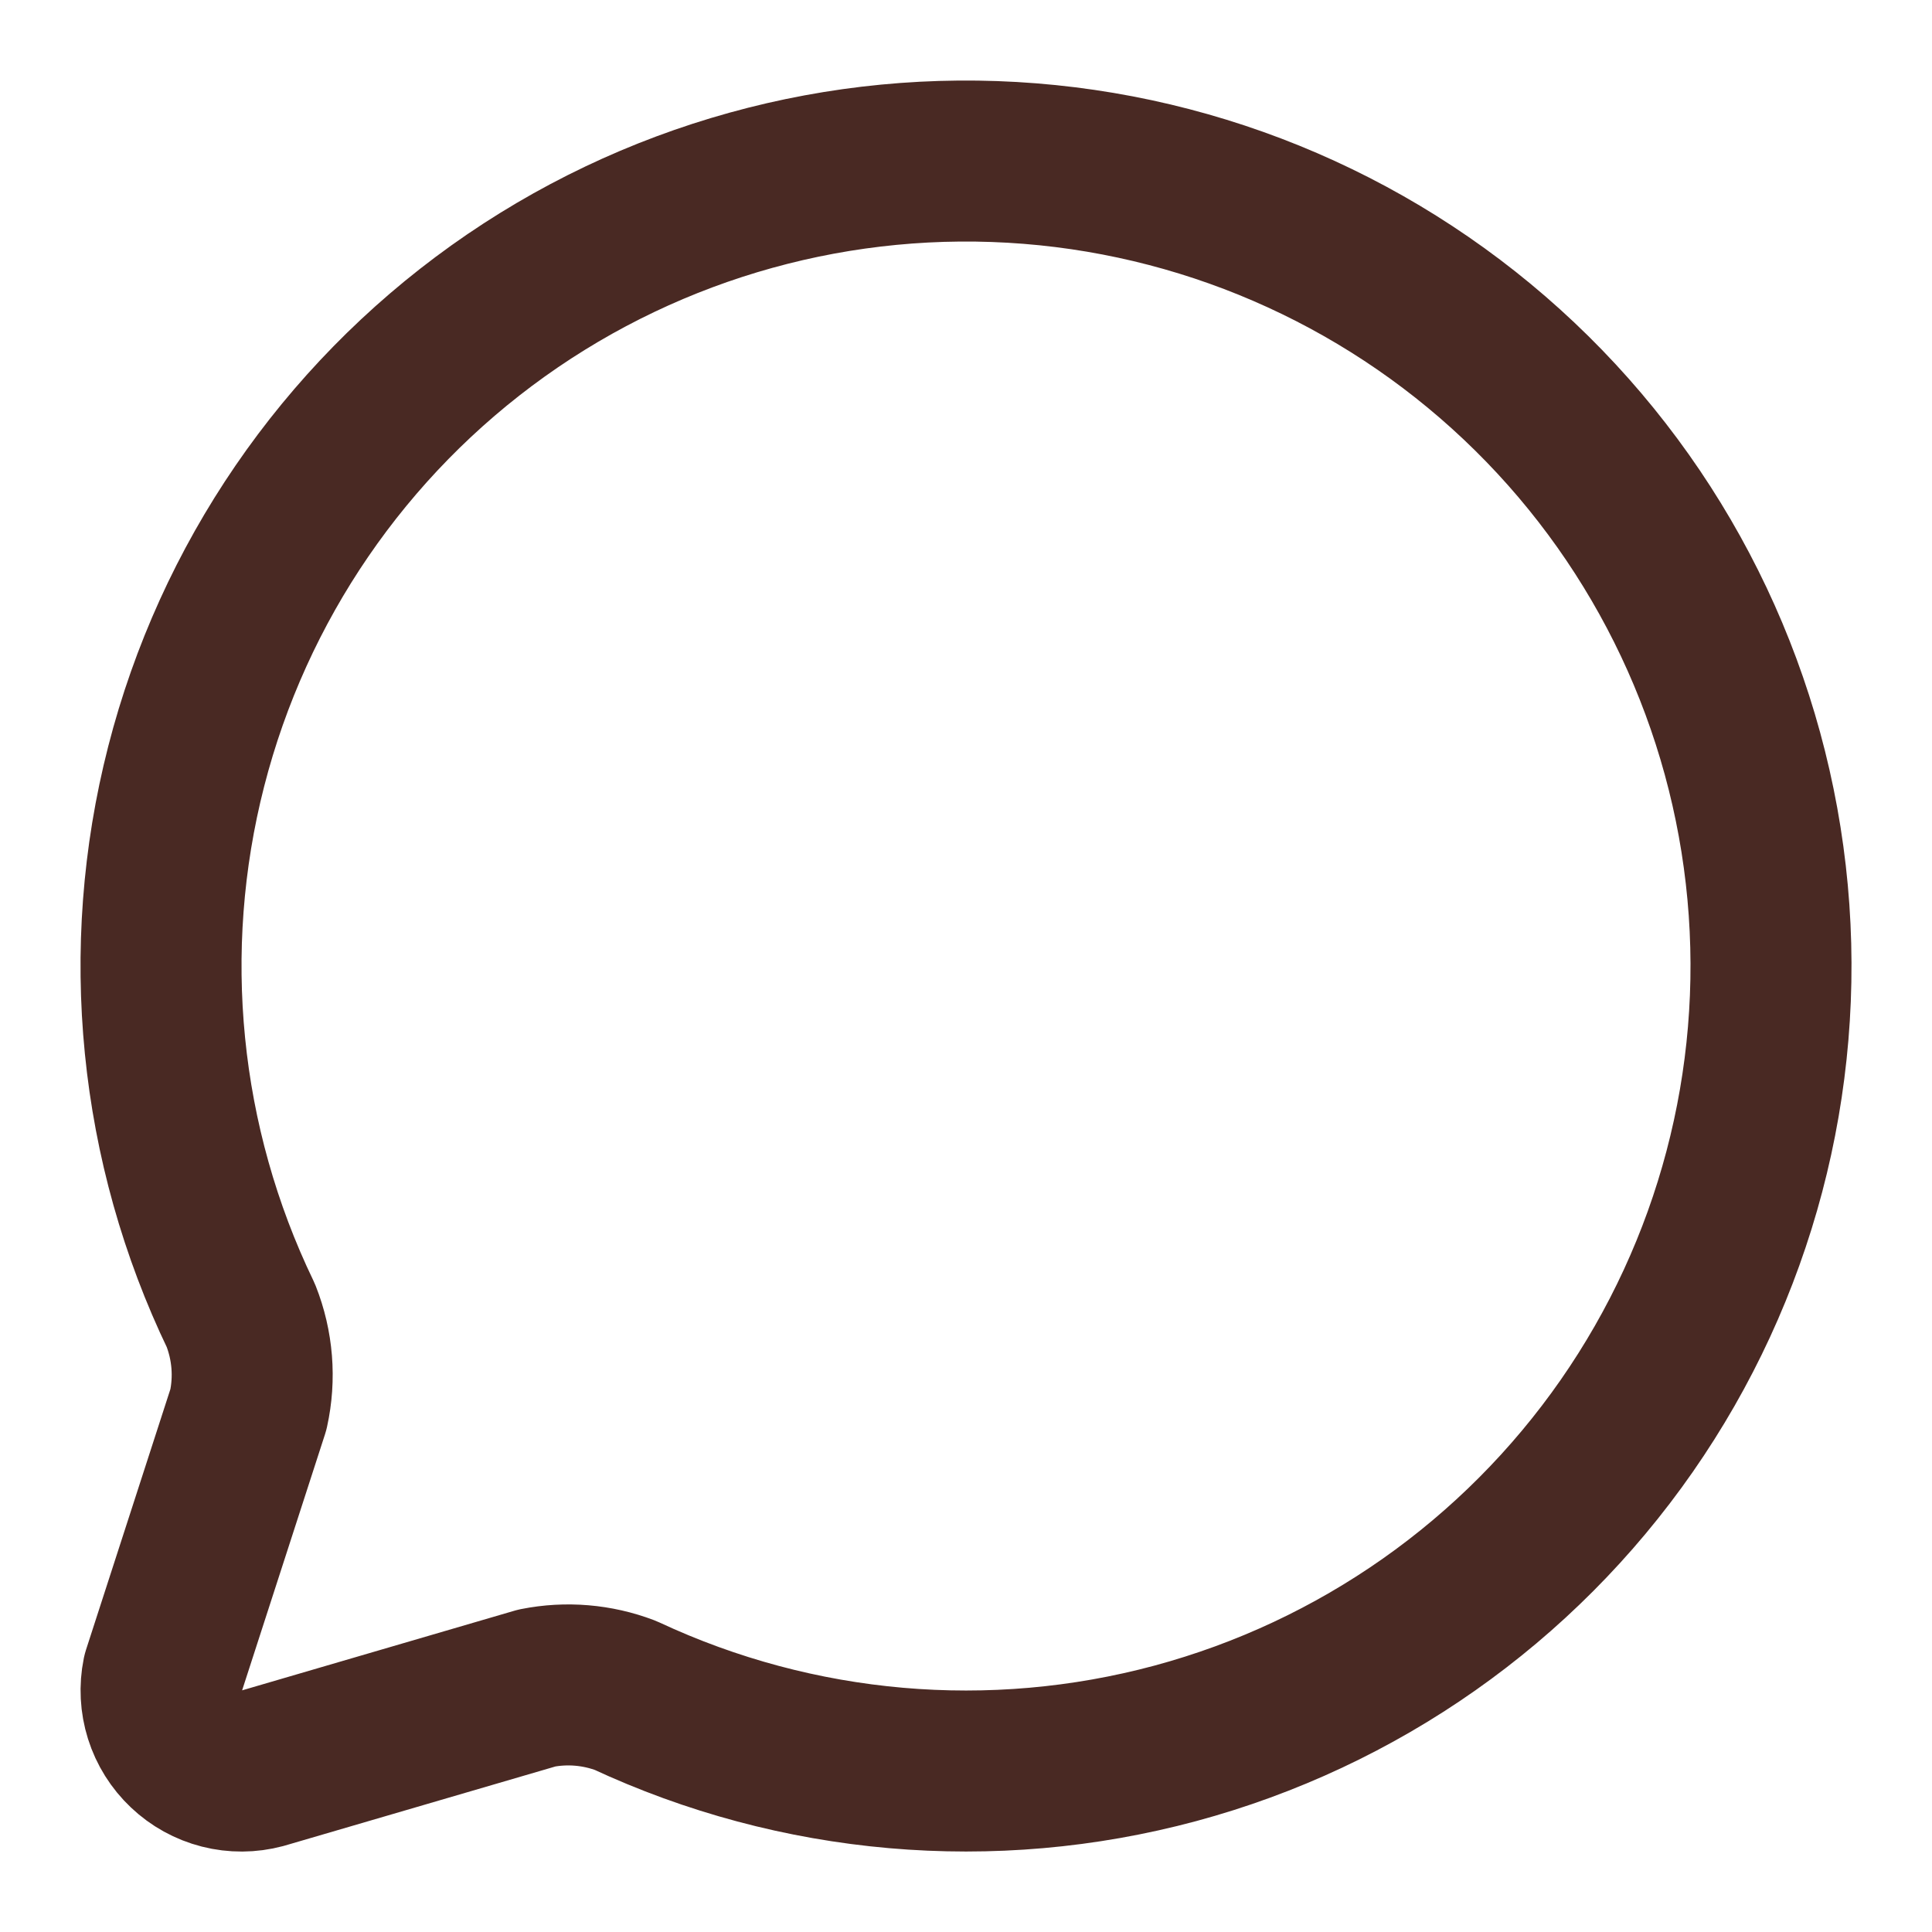
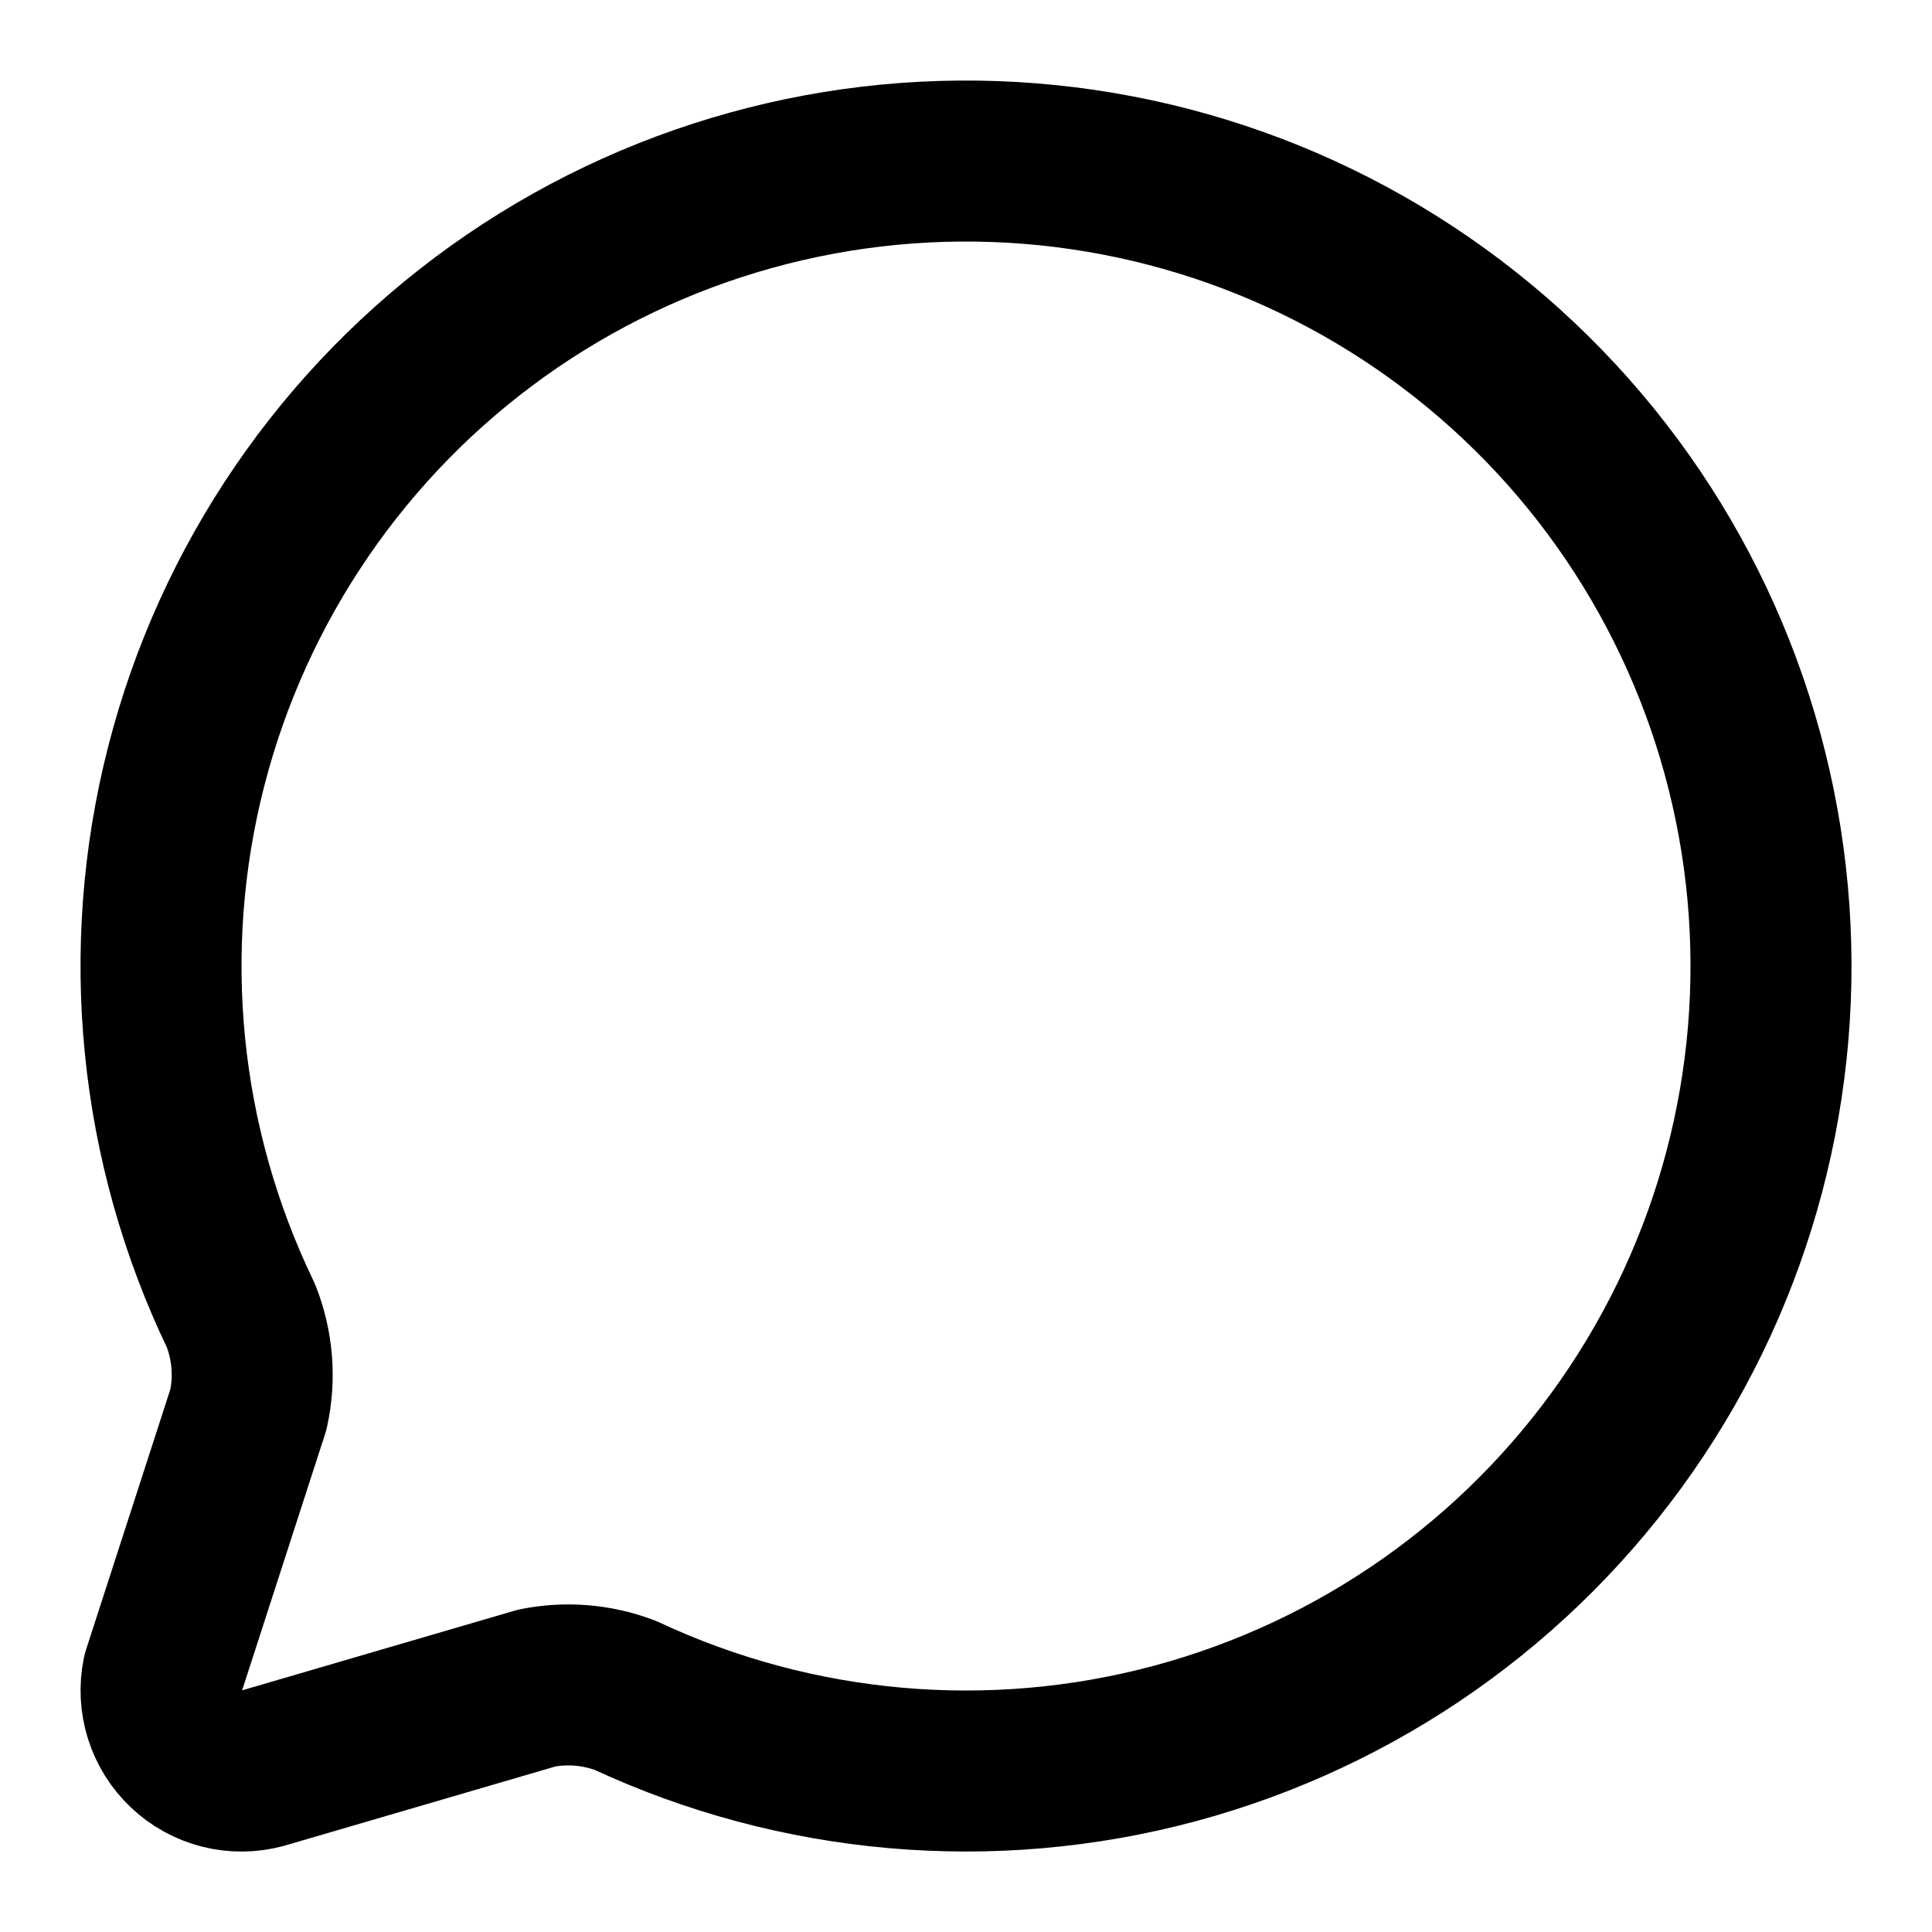
<svg xmlns="http://www.w3.org/2000/svg" width="24" height="24" viewBox="0 0 24 24" fill="none">
-   <path d="M2.992 16.342C3.139 16.713 3.172 17.119 3.086 17.509L2.021 20.799C1.987 20.966 1.996 21.139 2.047 21.301C2.098 21.463 2.19 21.61 2.314 21.727C2.437 21.844 2.589 21.928 2.754 21.97C2.919 22.012 3.092 22.011 3.257 21.967L6.67 20.969C7.038 20.896 7.419 20.928 7.769 21.061C9.904 22.058 12.323 22.269 14.599 21.657C16.875 21.044 18.861 19.648 20.208 17.713C21.554 15.779 22.174 13.431 21.958 11.085C21.742 8.738 20.705 6.542 19.028 4.886C17.351 3.23 15.144 2.219 12.794 2.032C10.445 1.845 8.105 2.493 6.187 3.863C4.27 5.233 2.898 7.236 2.313 9.52C1.728 11.803 1.969 14.219 2.992 16.342Z" stroke="#492923" stroke-width="2" stroke-linecap="round" stroke-linejoin="round" />
+   <path d="M2.992 16.342C3.139 16.713 3.172 17.119 3.086 17.509L2.021 20.799C1.987 20.966 1.996 21.139 2.047 21.301C2.098 21.463 2.19 21.61 2.314 21.727C2.437 21.844 2.589 21.928 2.754 21.97C2.919 22.012 3.092 22.011 3.257 21.967L6.67 20.969C7.038 20.896 7.419 20.928 7.769 21.061C9.904 22.058 12.323 22.269 14.599 21.657C16.875 21.044 18.861 19.648 20.208 17.713C21.554 15.779 22.174 13.431 21.958 11.085C21.742 8.738 20.705 6.542 19.028 4.886C17.351 3.23 15.144 2.219 12.794 2.032C10.445 1.845 8.105 2.493 6.187 3.863C4.27 5.233 2.898 7.236 2.313 9.52C1.728 11.803 1.969 14.219 2.992 16.342Z" stroke="currentColor" stroke-width="2" stroke-linecap="round" stroke-linejoin="round" />
</svg>
